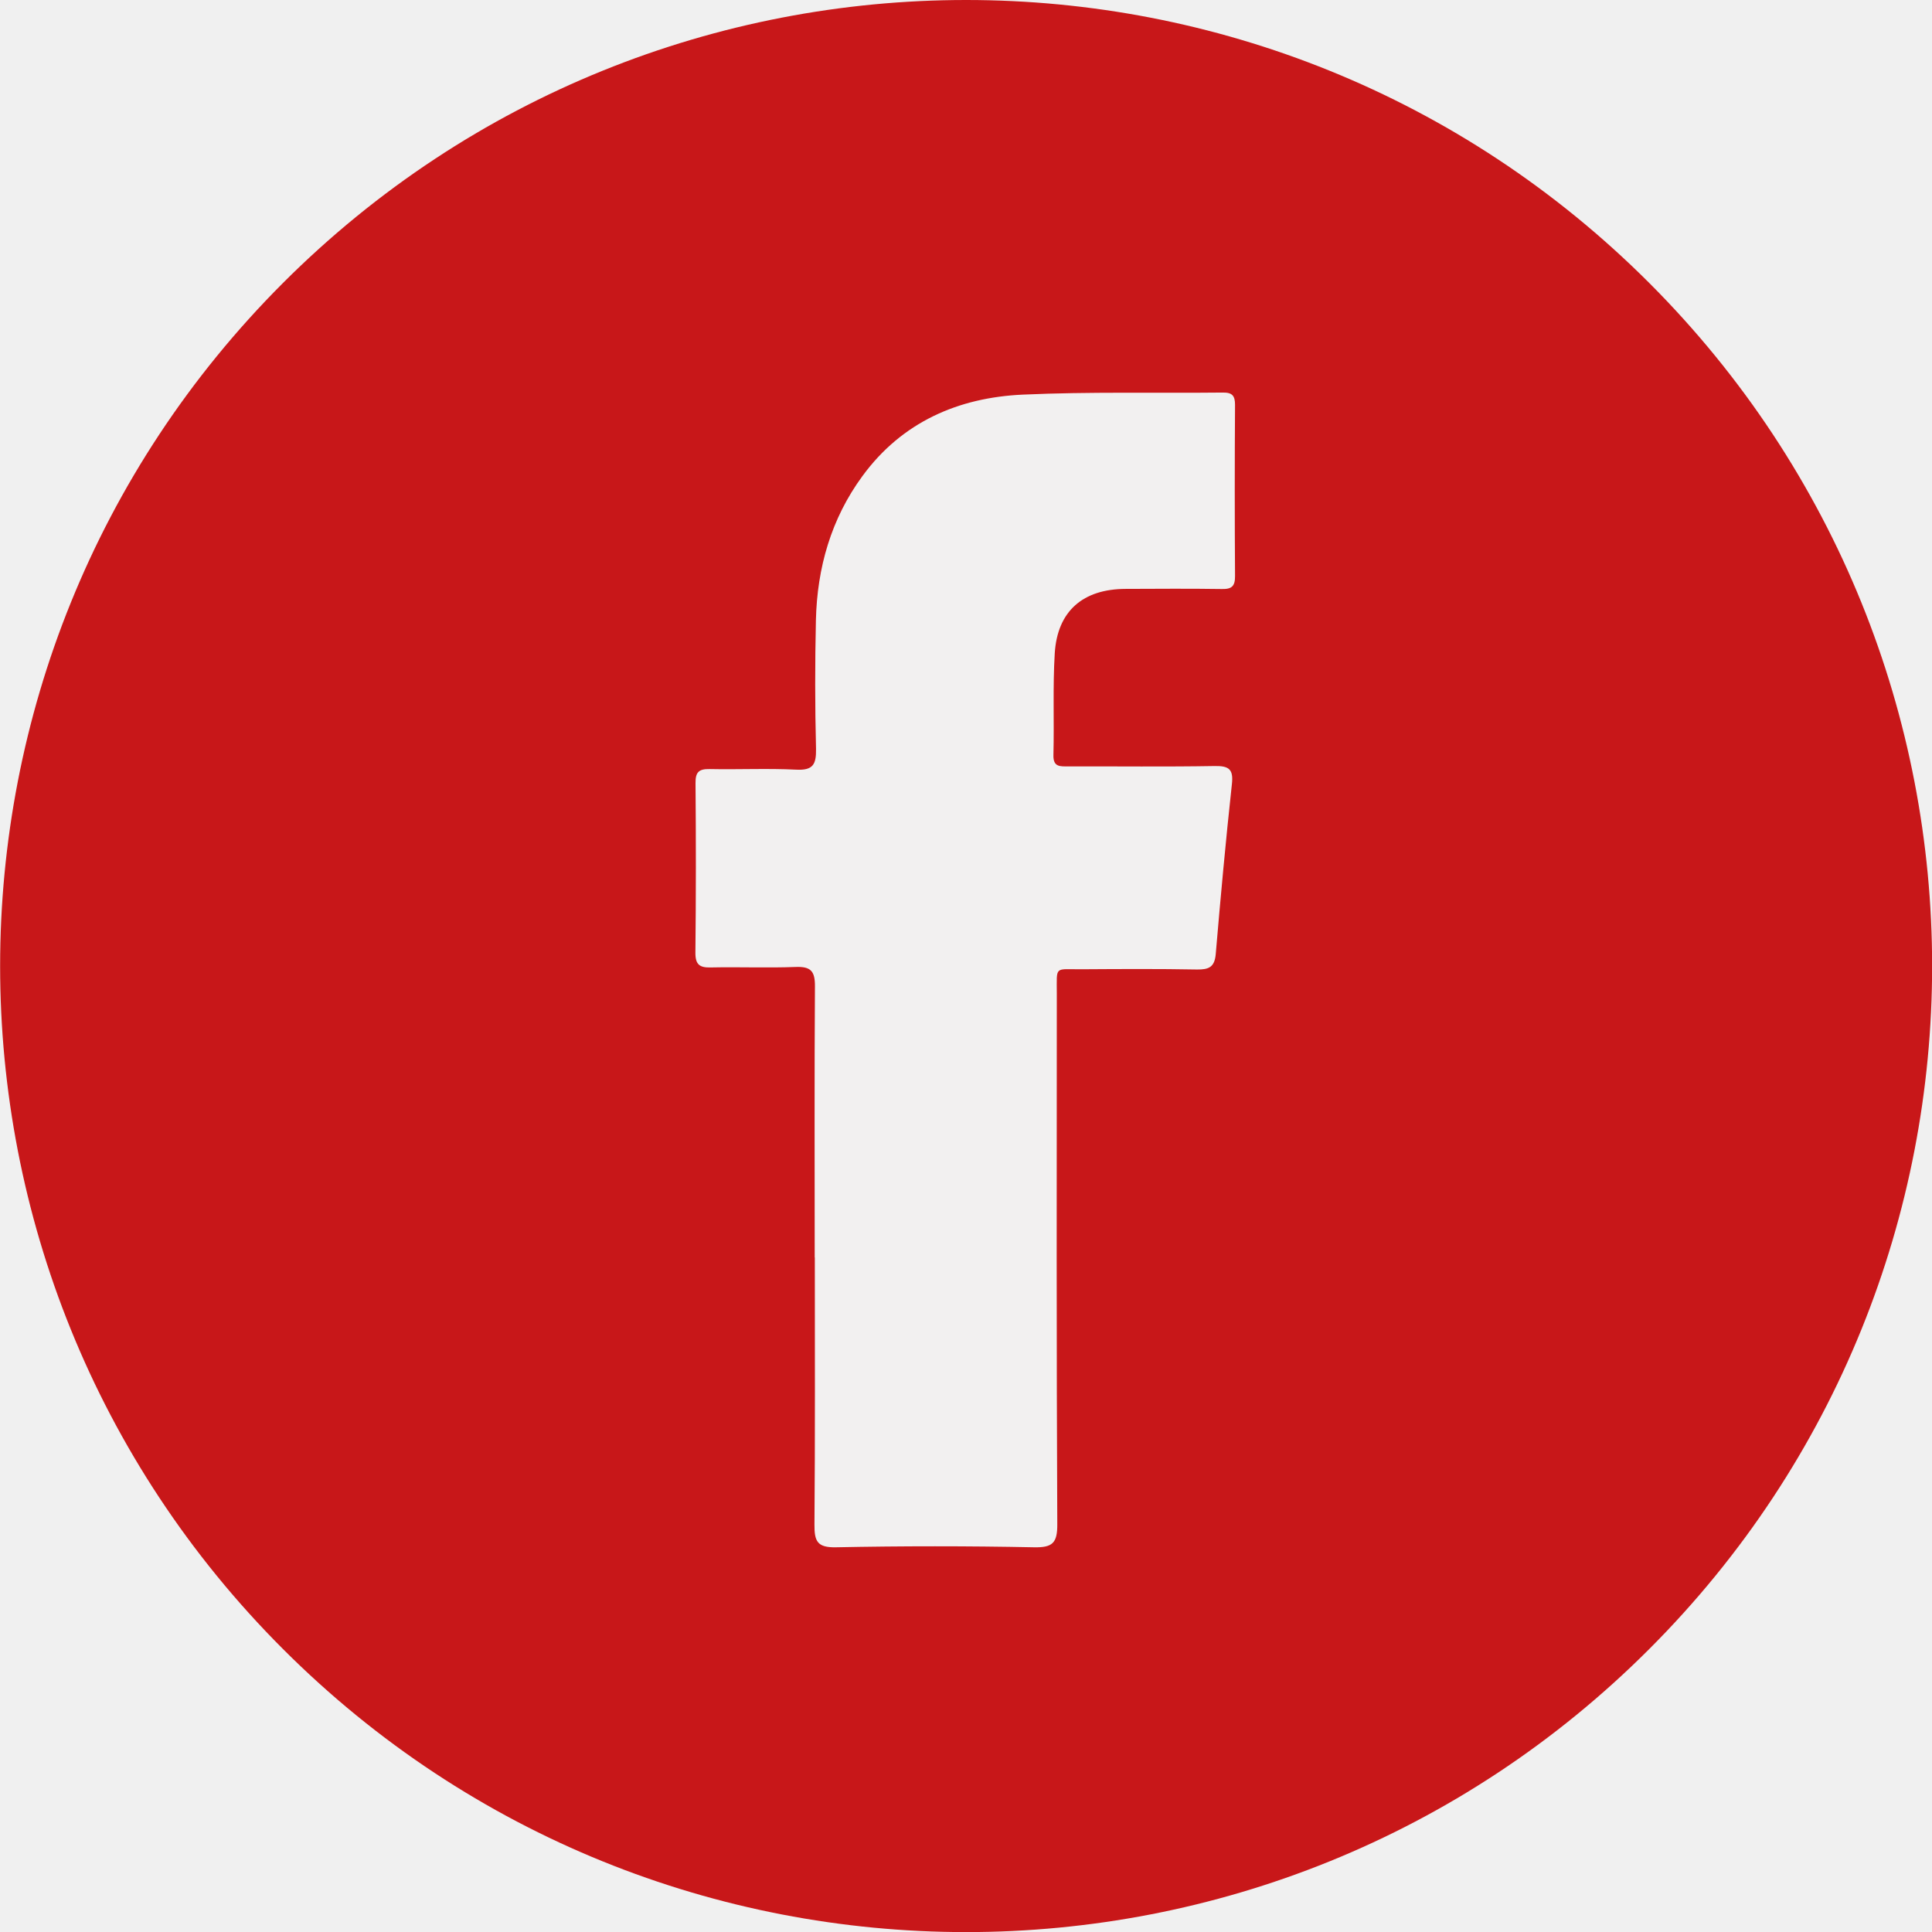
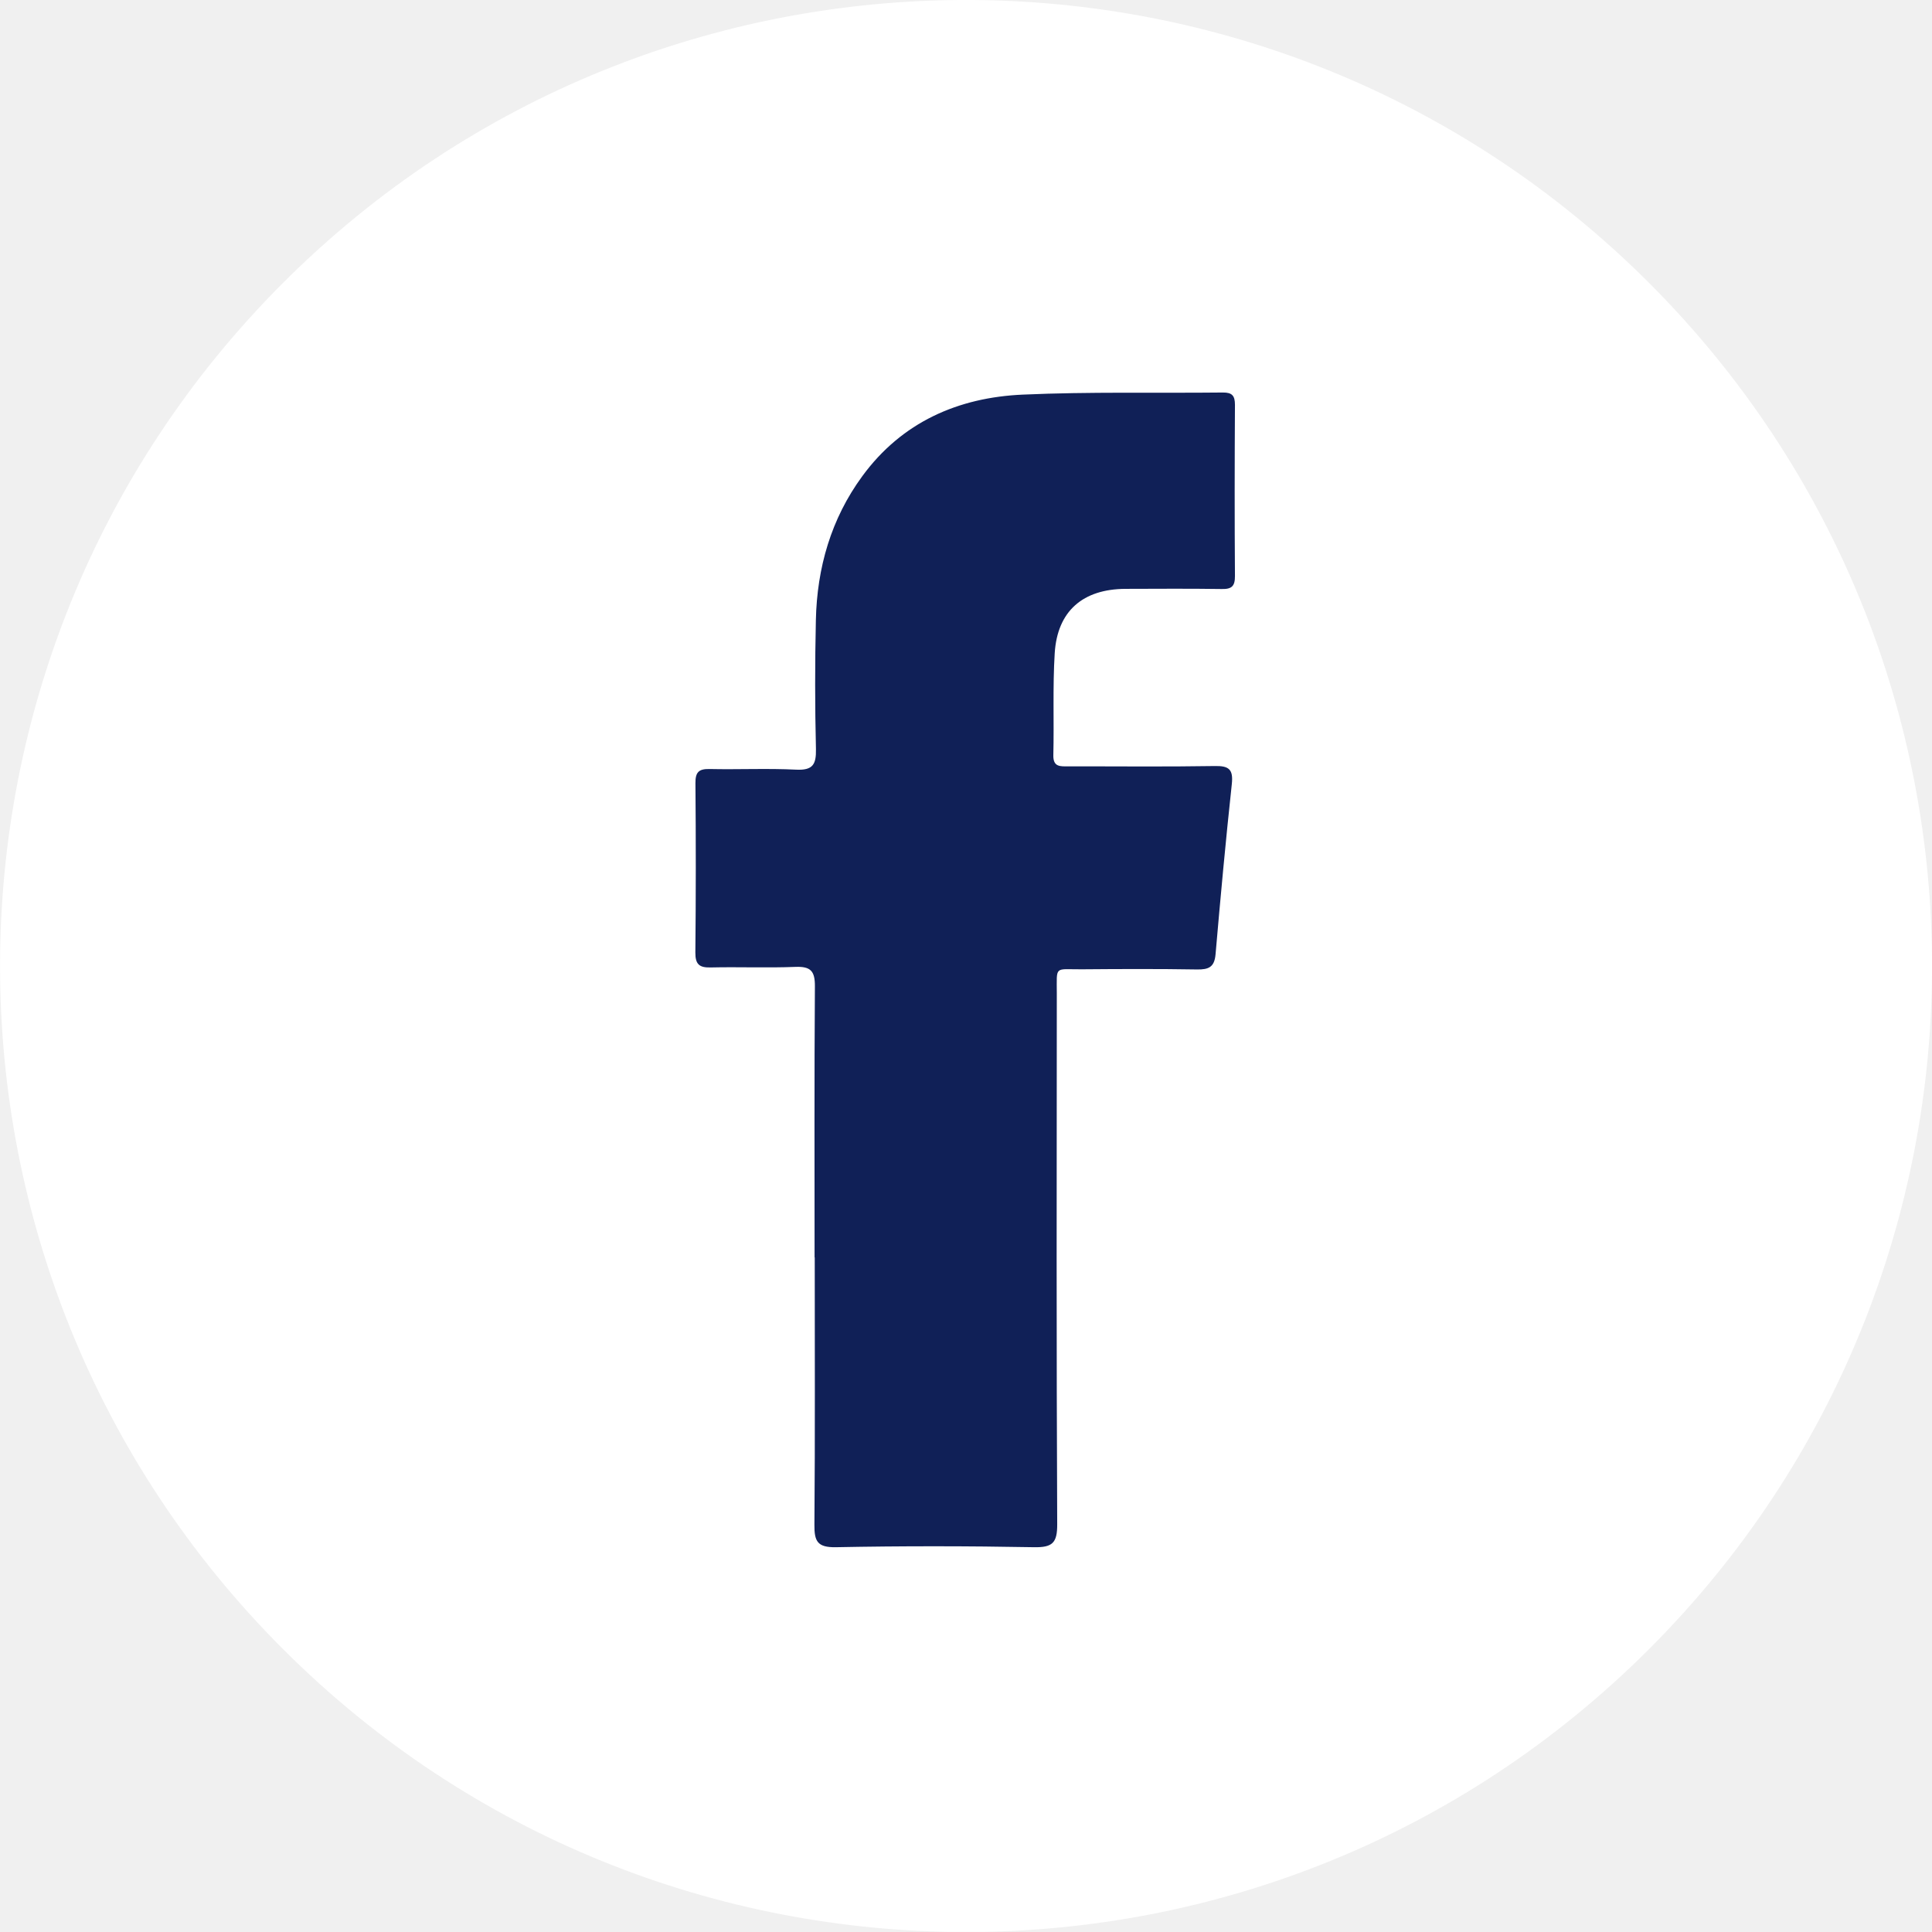
- <svg xmlns="http://www.w3.org/2000/svg" width="16" height="16" viewBox="0 0 16 16" fill="none">
-   <g clip-path="url(#clip0_1359_478)">
-     <path d="M13.658 13.657C16.782 10.533 16.782 5.468 13.658 2.343C10.534 -0.781 5.468 -0.781 2.344 2.343C-0.78 5.468 -0.78 10.533 2.344 13.657C5.468 16.782 10.534 16.782 13.658 13.657Z" fill="#C81719" />
-     <path fill-rule="evenodd" clip-rule="evenodd" d="M6.747 10.414C6.747 9.665 6.744 8.917 6.749 8.169C6.75 8.043 6.715 8.003 6.589 8.008C6.355 8.017 6.121 8.007 5.888 8.012C5.793 8.015 5.758 7.988 5.759 7.888C5.764 7.421 5.764 6.954 5.76 6.486C5.759 6.396 5.786 6.367 5.877 6.369C6.116 6.374 6.355 6.362 6.594 6.374C6.732 6.381 6.76 6.332 6.758 6.203C6.749 5.848 6.749 5.492 6.757 5.136C6.767 4.702 6.883 4.296 7.142 3.943C7.469 3.496 7.935 3.292 8.472 3.268C9.023 3.243 9.576 3.257 10.128 3.251C10.205 3.25 10.228 3.278 10.228 3.352C10.225 3.825 10.225 4.298 10.228 4.77C10.229 4.854 10.201 4.88 10.119 4.878C9.853 4.874 9.588 4.876 9.322 4.877C8.969 4.878 8.757 5.06 8.735 5.41C8.718 5.69 8.731 5.972 8.724 6.253C8.721 6.354 8.781 6.347 8.847 6.347C9.251 6.346 9.655 6.351 10.058 6.344C10.177 6.342 10.216 6.369 10.202 6.494C10.151 6.963 10.108 7.433 10.068 7.904C10.058 8.01 10.01 8.03 9.914 8.029C9.596 8.023 9.278 8.025 8.959 8.027C8.73 8.029 8.752 7.994 8.752 8.227C8.751 9.693 8.749 11.158 8.756 12.623C8.757 12.778 8.717 12.817 8.564 12.814C8.017 12.803 7.47 12.803 6.923 12.814C6.769 12.817 6.744 12.765 6.745 12.627C6.751 11.889 6.748 11.151 6.748 10.413L6.747 10.414Z" fill="#F2F0F0" />
+ <svg xmlns="http://www.w3.org/2000/svg" width="24" height="24" viewBox="0 0 24 24" fill="none">
+   <g id="facebook-icon-circle-seeklogo.com 1" clip-path="url(#clip0_2025_1070)">
+     <path id="Vector" d="M20.486 20.485C25.172 15.799 25.172 8.201 20.486 3.515C15.799 -1.172 8.201 -1.172 3.515 3.515C-1.171 8.201 -1.171 15.799 3.515 20.485C8.201 25.172 15.799 25.172 20.486 20.485Z" fill="white" />
+     <path id="Vector_2" fill-rule="evenodd" clip-rule="evenodd" d="M10.119 15.621C10.119 14.498 10.115 13.375 10.123 12.252C10.124 12.063 10.071 12.004 9.882 12.011C9.532 12.025 9.181 12.01 8.831 12.018C8.689 12.022 8.637 11.982 8.638 11.832C8.645 11.131 8.645 10.43 8.639 9.729C8.638 9.594 8.678 9.55 8.815 9.553C9.173 9.561 9.532 9.543 9.89 9.561C10.097 9.571 10.14 9.497 10.136 9.305C10.123 8.771 10.123 8.237 10.135 7.704C10.149 7.053 10.324 6.444 10.712 5.915C11.203 5.244 11.902 4.937 12.707 4.902C13.534 4.865 14.363 4.885 15.191 4.876C15.306 4.875 15.341 4.916 15.341 5.029C15.337 5.737 15.336 6.446 15.341 7.155C15.342 7.281 15.301 7.32 15.177 7.317C14.779 7.311 14.38 7.314 13.983 7.315C13.452 7.317 13.135 7.59 13.102 8.114C13.076 8.535 13.095 8.958 13.085 9.38C13.081 9.53 13.171 9.52 13.27 9.52C13.876 9.519 14.481 9.526 15.086 9.516C15.264 9.512 15.322 9.554 15.302 9.74C15.226 10.444 15.161 11.149 15.1 11.855C15.086 12.015 15.014 12.045 14.871 12.043C14.393 12.035 13.915 12.037 13.437 12.041C13.094 12.043 13.128 11.991 13.128 12.341C13.126 14.538 13.123 16.737 13.133 18.935C13.134 19.167 13.074 19.224 12.845 19.22C12.025 19.205 11.204 19.204 10.384 19.22C10.153 19.224 10.115 19.146 10.117 18.94C10.126 17.834 10.121 16.727 10.121 15.619L10.119 15.621Z" fill="#102057" />
  </g>
  <defs>
-     <clipPath id="clip0_1359_478">
-       <rect width="16" height="16" fill="white" transform="translate(0.000488281)" />
+     <clipPath id="clip0_2025_1070">
+       <rect width="24" height="23.999" fill="white" />
    </clipPath>
  </defs>
</svg>
